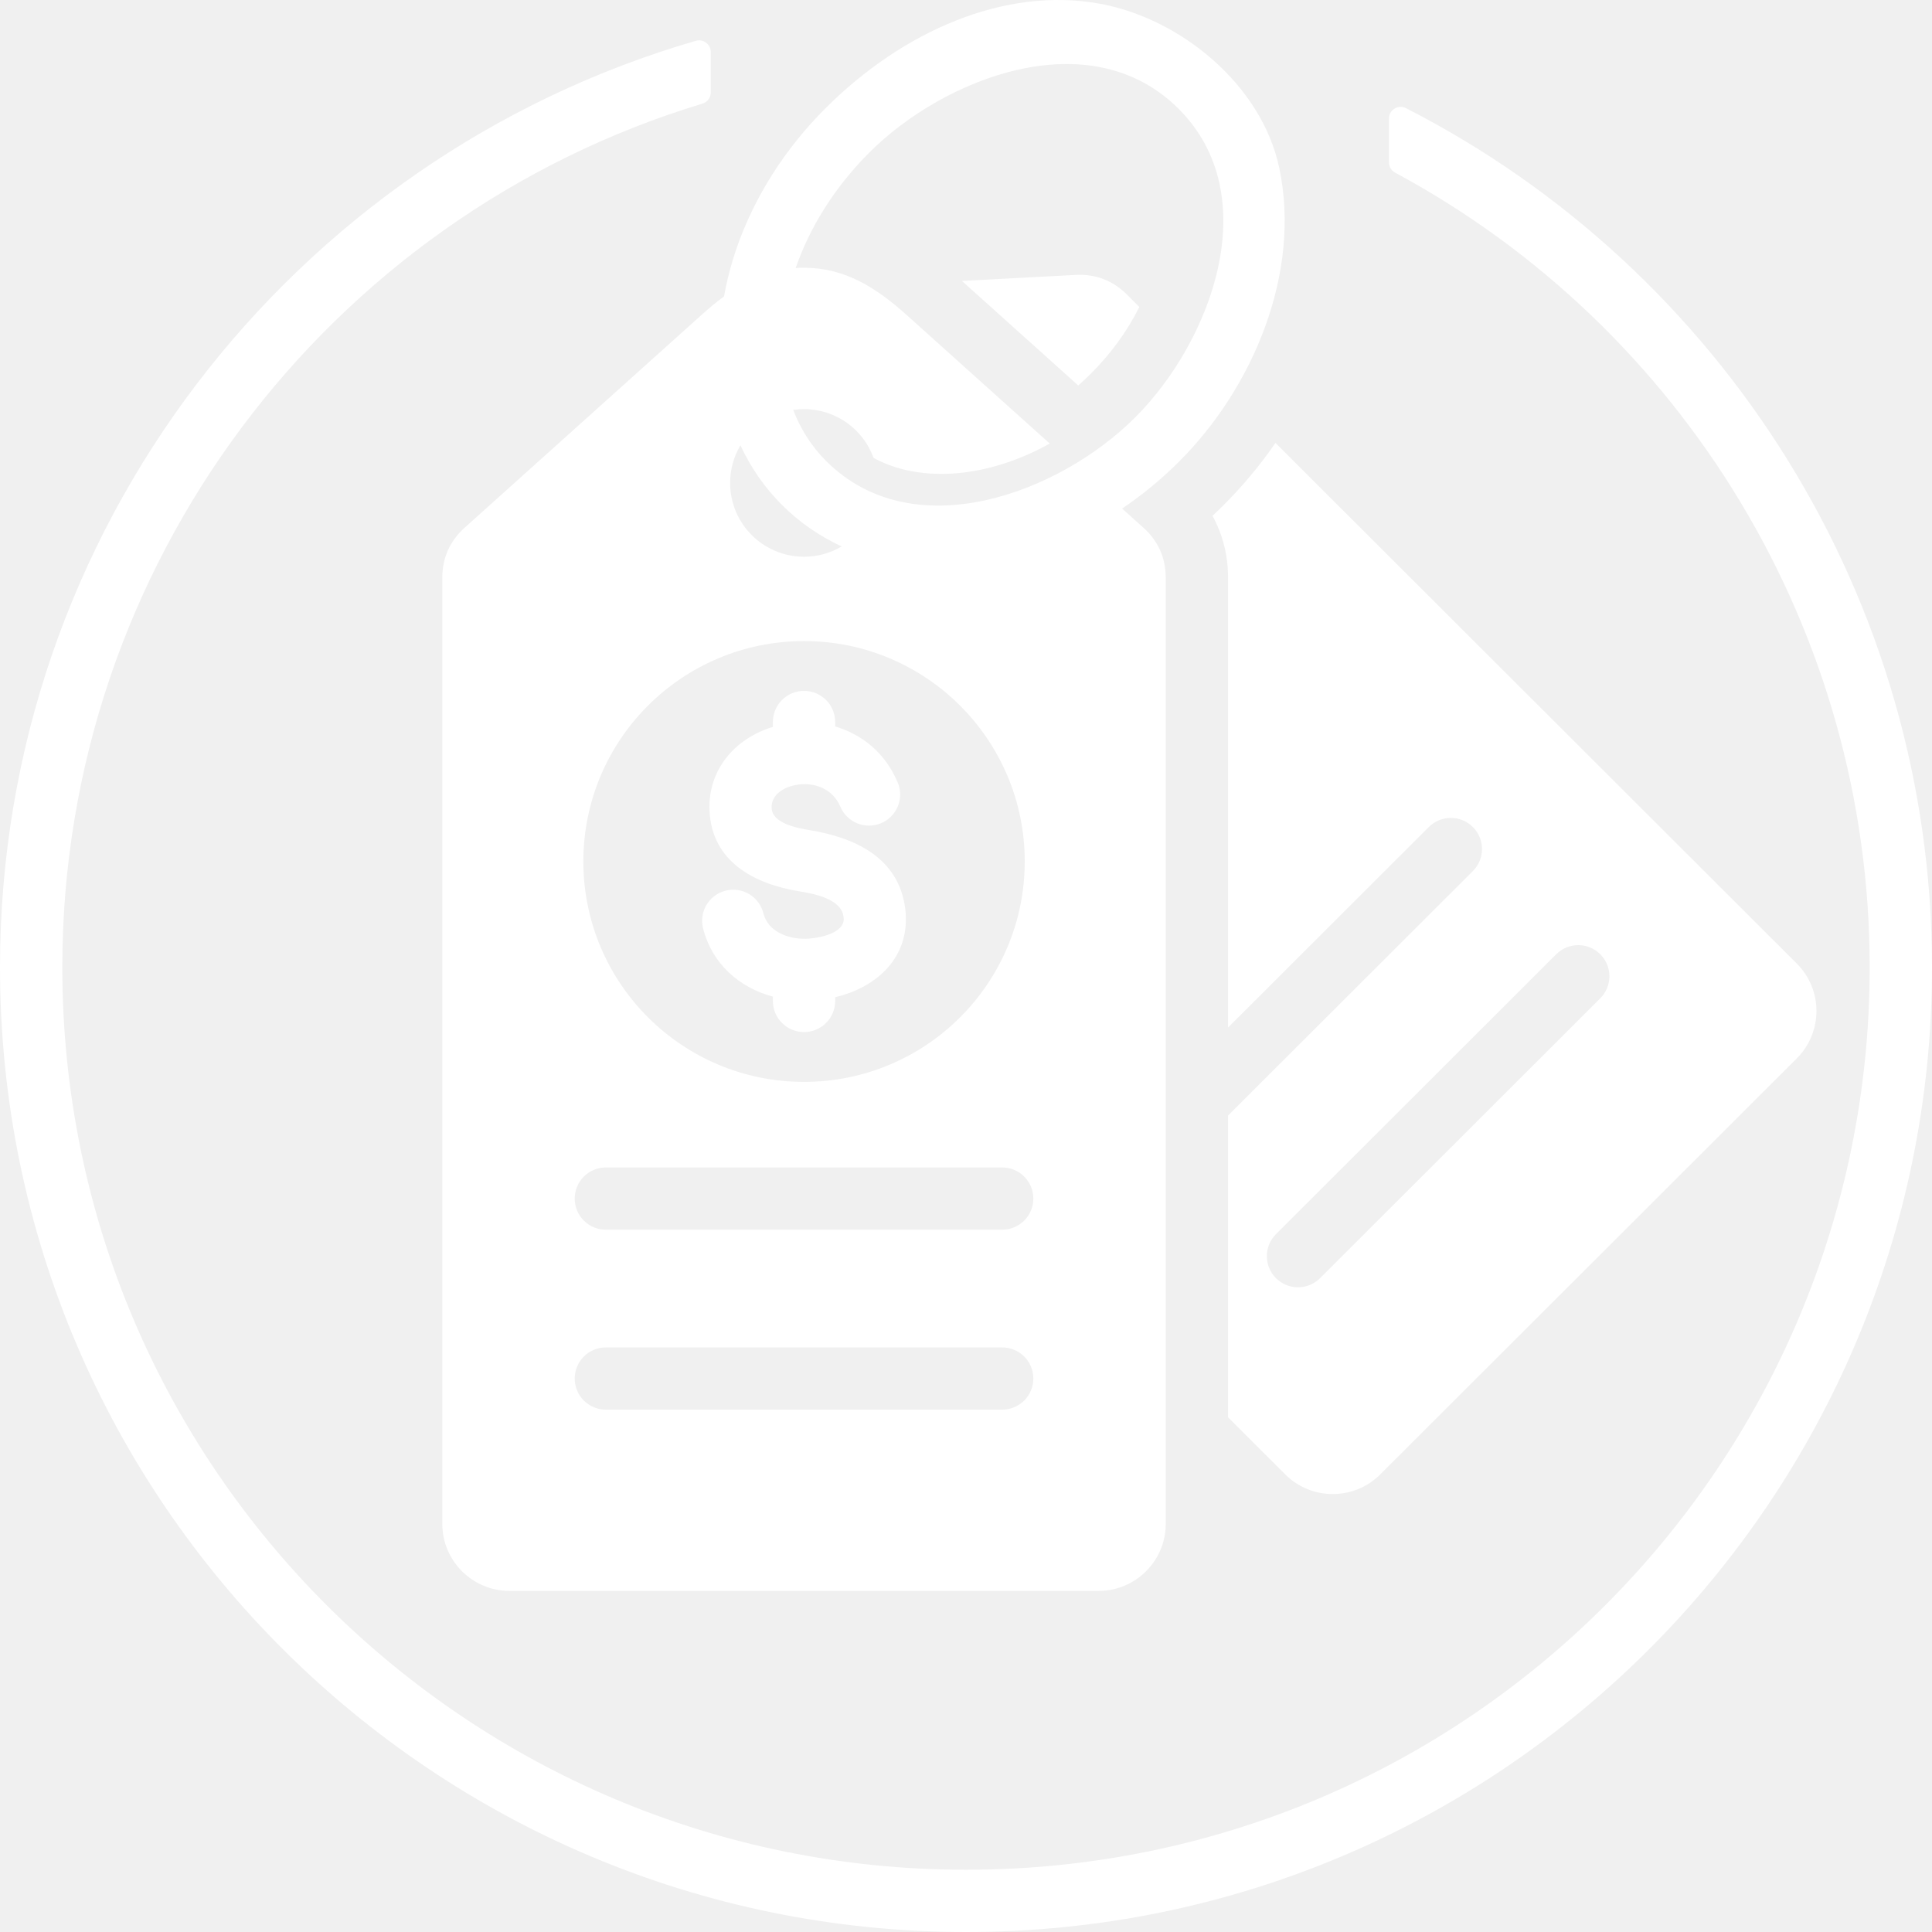
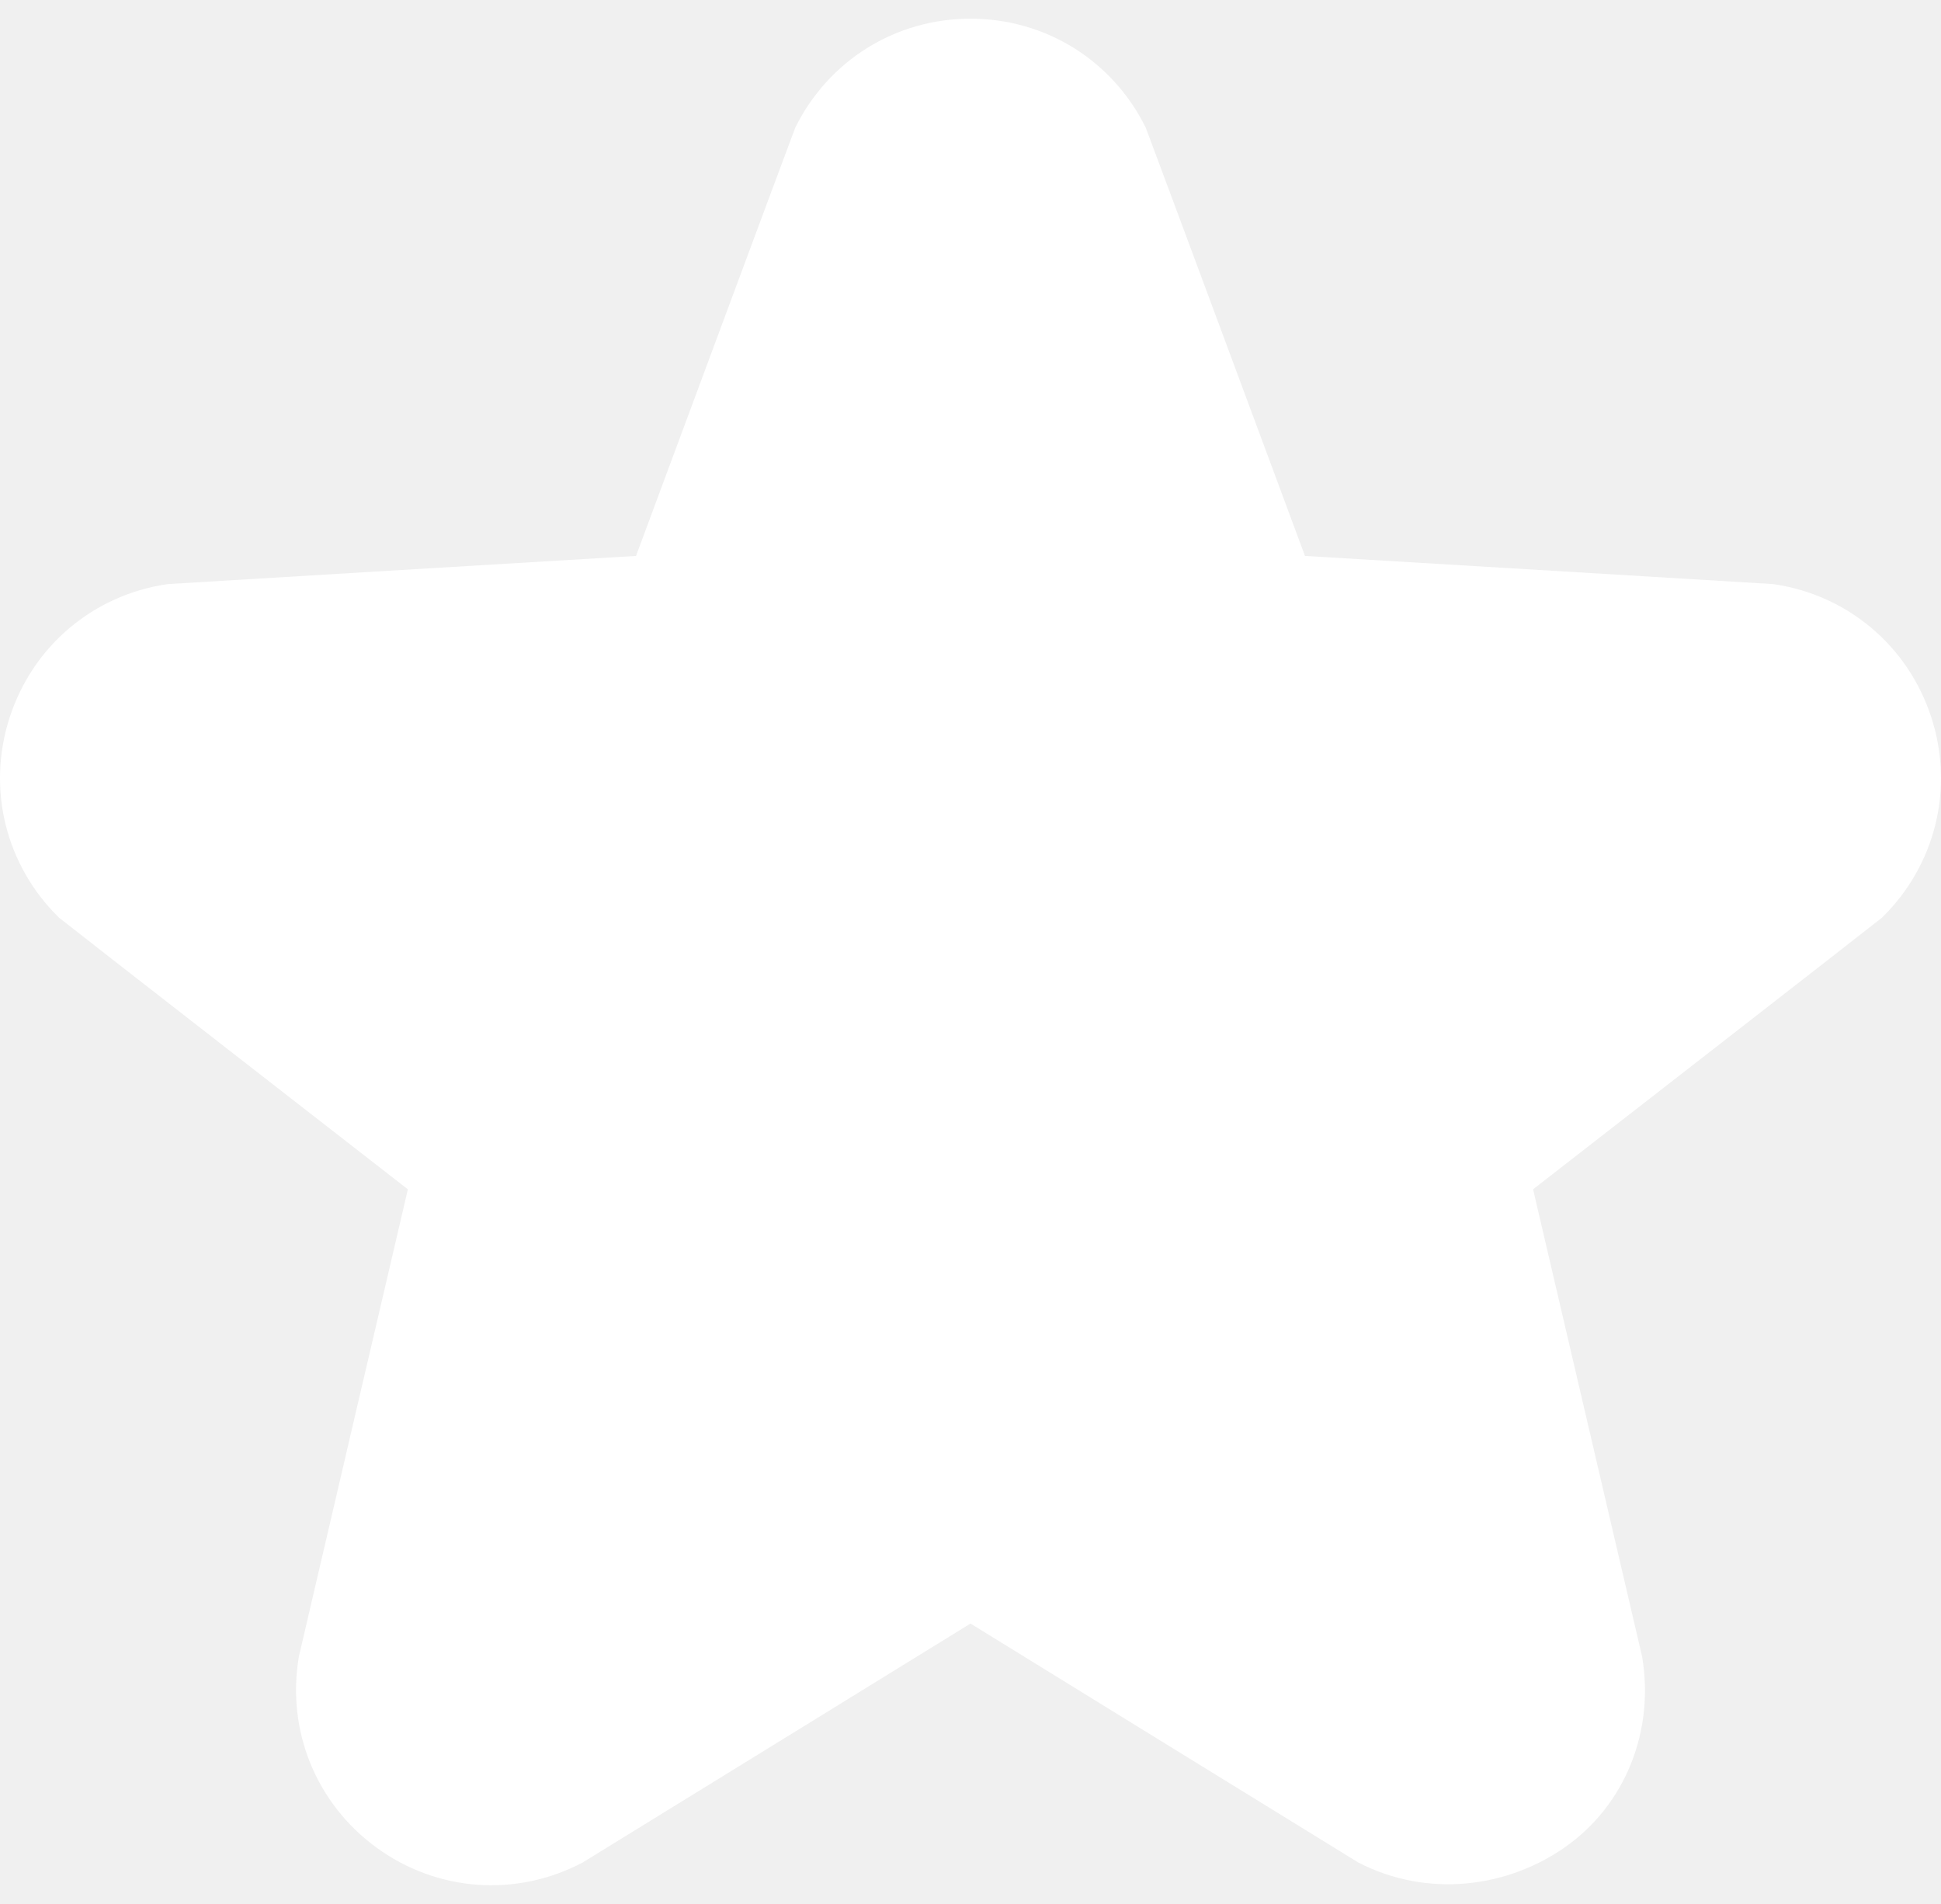
- <svg xmlns="http://www.w3.org/2000/svg" width="55" height="55" viewBox="0 0 55 55" fill="none">
-   <path fill-rule="evenodd" clip-rule="evenodd" d="M37.579 36.387C37.232 36.733 36.671 36.733 36.324 36.387C35.978 36.041 35.978 35.48 36.324 35.134L44.302 27.166C44.649 26.82 45.21 26.82 45.557 27.166C45.903 27.512 45.903 28.073 45.557 28.419L37.579 36.387ZM32.435 8.739L32.078 8.382C31.681 7.986 31.187 7.797 30.627 7.826L27.384 7.998L30.695 10.973C30.821 10.863 30.943 10.749 31.06 10.632C31.605 10.088 32.084 9.443 32.435 8.739ZM28.53 33.235C29.02 33.235 29.417 33.632 29.417 34.121C29.417 34.611 29.02 35.007 28.53 35.007H17.248C16.758 35.007 16.361 34.611 16.361 34.121C16.361 33.632 16.758 33.235 17.248 33.235H28.53ZM17.248 40.13C16.758 40.13 16.361 39.733 16.361 39.244C16.361 38.755 16.758 38.358 17.248 38.358H28.53C29.02 38.358 29.417 38.755 29.417 39.244C29.417 39.733 29.02 40.13 28.53 40.13H17.248ZM22.889 18.25C26.359 18.25 29.172 21.059 29.172 24.524C29.172 27.99 26.359 30.799 22.889 30.799C19.419 30.799 16.607 27.99 16.607 24.524C16.607 21.059 19.419 18.25 22.889 18.25ZM25.556 22.276C25.195 21.417 24.524 20.903 23.776 20.681V20.554C23.776 20.065 23.379 19.668 22.889 19.668C22.399 19.668 22.002 20.065 22.002 20.554V20.693C20.921 21.022 20.142 21.919 20.199 23.09C20.27 24.536 21.478 25.165 22.753 25.374C23.161 25.441 23.951 25.585 24.013 26.097L24.02 26.158C24.029 26.532 23.431 26.674 23.148 26.708C23.064 26.718 22.998 26.724 22.95 26.725C22.453 26.737 21.866 26.534 21.733 26.001C21.616 25.527 21.137 25.237 20.662 25.354C20.187 25.47 19.897 25.949 20.014 26.423C20.263 27.422 21.028 28.108 22.002 28.372V28.495C22.002 28.984 22.399 29.381 22.889 29.381C23.379 29.381 23.776 28.984 23.776 28.495V28.39C24.89 28.123 25.817 27.348 25.788 26.116C25.785 26.025 25.781 25.948 25.773 25.889C25.594 24.416 24.346 23.844 23.037 23.63C22.704 23.575 21.988 23.442 21.967 23.007C21.948 22.623 22.307 22.416 22.638 22.35C23.161 22.245 23.705 22.447 23.921 22.961C24.11 23.412 24.63 23.624 25.082 23.435C25.533 23.246 25.746 22.727 25.556 22.276ZM23.962 15.556C23.648 15.742 23.281 15.849 22.889 15.849C21.727 15.849 20.785 14.909 20.785 13.748C20.785 13.357 20.892 12.991 21.079 12.677C21.367 13.3 21.76 13.874 22.262 14.375C22.764 14.876 23.338 15.268 23.962 15.556ZM24.755 4.335C26.851 2.241 31.02 0.568 33.553 3.098C36.039 5.581 34.479 9.723 32.314 11.885C30.149 14.047 26.003 15.605 23.516 13.122C23.1 12.706 22.789 12.213 22.581 11.67C22.681 11.655 22.784 11.647 22.889 11.647C23.801 11.647 24.577 12.226 24.869 13.036C25.639 13.456 26.558 13.559 27.442 13.451C28.297 13.345 29.125 13.05 29.884 12.627L25.811 8.968C24.945 8.19 24.053 7.622 22.889 7.622C22.808 7.622 22.729 7.624 22.651 7.63C23.052 6.472 23.759 5.329 24.755 4.335ZM40.026 3.079C39.92 3.025 39.803 3.03 39.701 3.092C39.599 3.154 39.542 3.256 39.542 3.375V4.622C39.542 4.748 39.606 4.855 39.717 4.915C47.924 9.333 53.226 17.975 53.226 27.535C53.226 41.647 41.795 53.228 27.5 53.228C13.37 53.228 1.774 41.812 1.774 27.535C1.774 16.109 9.315 6.185 19.997 2.95C20.14 2.907 20.233 2.781 20.233 2.632V1.482C20.233 1.374 20.187 1.281 20.1 1.216C20.014 1.151 19.912 1.132 19.808 1.162C8.323 4.496 0 15.101 0 27.535C0 42.784 12.405 55 27.5 55C42.769 55 55 42.611 55 27.535C55 17.005 49.009 7.672 40.026 3.079ZM36.418 4.781C35.917 2.416 33.611 0.519 31.288 0.102C28.596 -0.381 25.7 0.885 23.5 3.082C21.922 4.659 20.943 6.571 20.612 8.439C20.393 8.599 20.18 8.777 19.968 8.968L13.225 15.025C12.807 15.4 12.592 15.883 12.592 16.443V43.383C12.592 44.434 13.45 45.29 14.502 45.29H31.276C32.328 45.29 33.186 44.434 33.186 43.383V16.443C33.186 15.883 32.971 15.4 32.553 15.025L31.944 14.478C32.512 14.095 33.058 13.648 33.569 13.137C35.681 11.028 37.047 7.76 36.418 4.781ZM34.96 40.347L36.59 41.975C37.334 42.718 38.547 42.718 39.291 41.975L51.152 30.129C51.896 29.386 51.896 28.174 51.152 27.432L36.31 12.609C35.87 13.247 35.37 13.845 34.823 14.39C34.723 14.49 34.622 14.588 34.518 14.685C34.808 15.214 34.96 15.811 34.96 16.443V29.252L40.675 23.544C41.022 23.198 41.583 23.198 41.93 23.544C42.276 23.89 42.276 24.451 41.93 24.797L34.96 31.757V40.347Z" fill="white" />
+ <svg xmlns="http://www.w3.org/2000/svg" width="52" height="51" viewBox="0 0 52 51" fill="none">
+   <path d="M36.393 49.892C36.357 49.874 26 43.489 26 43.489C26 43.489 15.643 49.874 15.606 49.892C13.829 50.827 11.716 50.675 10.091 49.494C8.467 48.313 7.669 46.349 8.008 44.369C8.014 44.334 10.927 31.858 10.927 31.858C10.927 31.858 1.633 24.632 1.586 24.585C0.147 23.182 -0.36 21.124 0.26 19.214C0.881 17.303 2.501 15.936 4.487 15.647C4.537 15.64 17.039 14.892 17.039 14.892C17.039 14.892 21.277 3.476 21.305 3.421C22.194 1.619 23.993 0.5 26 0.5C28.008 0.5 29.808 1.619 30.695 3.421C30.723 3.476 34.961 14.892 34.961 14.892C34.961 14.892 47.463 15.64 47.513 15.647C49.499 15.936 51.119 17.303 51.74 19.214C52.36 21.124 51.852 23.182 50.414 24.585C50.367 24.632 41.072 31.857 41.072 31.857C41.072 31.857 43.984 44.333 43.991 44.367C44.33 46.348 43.557 48.347 41.908 49.493C40.366 50.564 38.246 50.846 36.393 49.892Z" fill="white" />
</svg>
